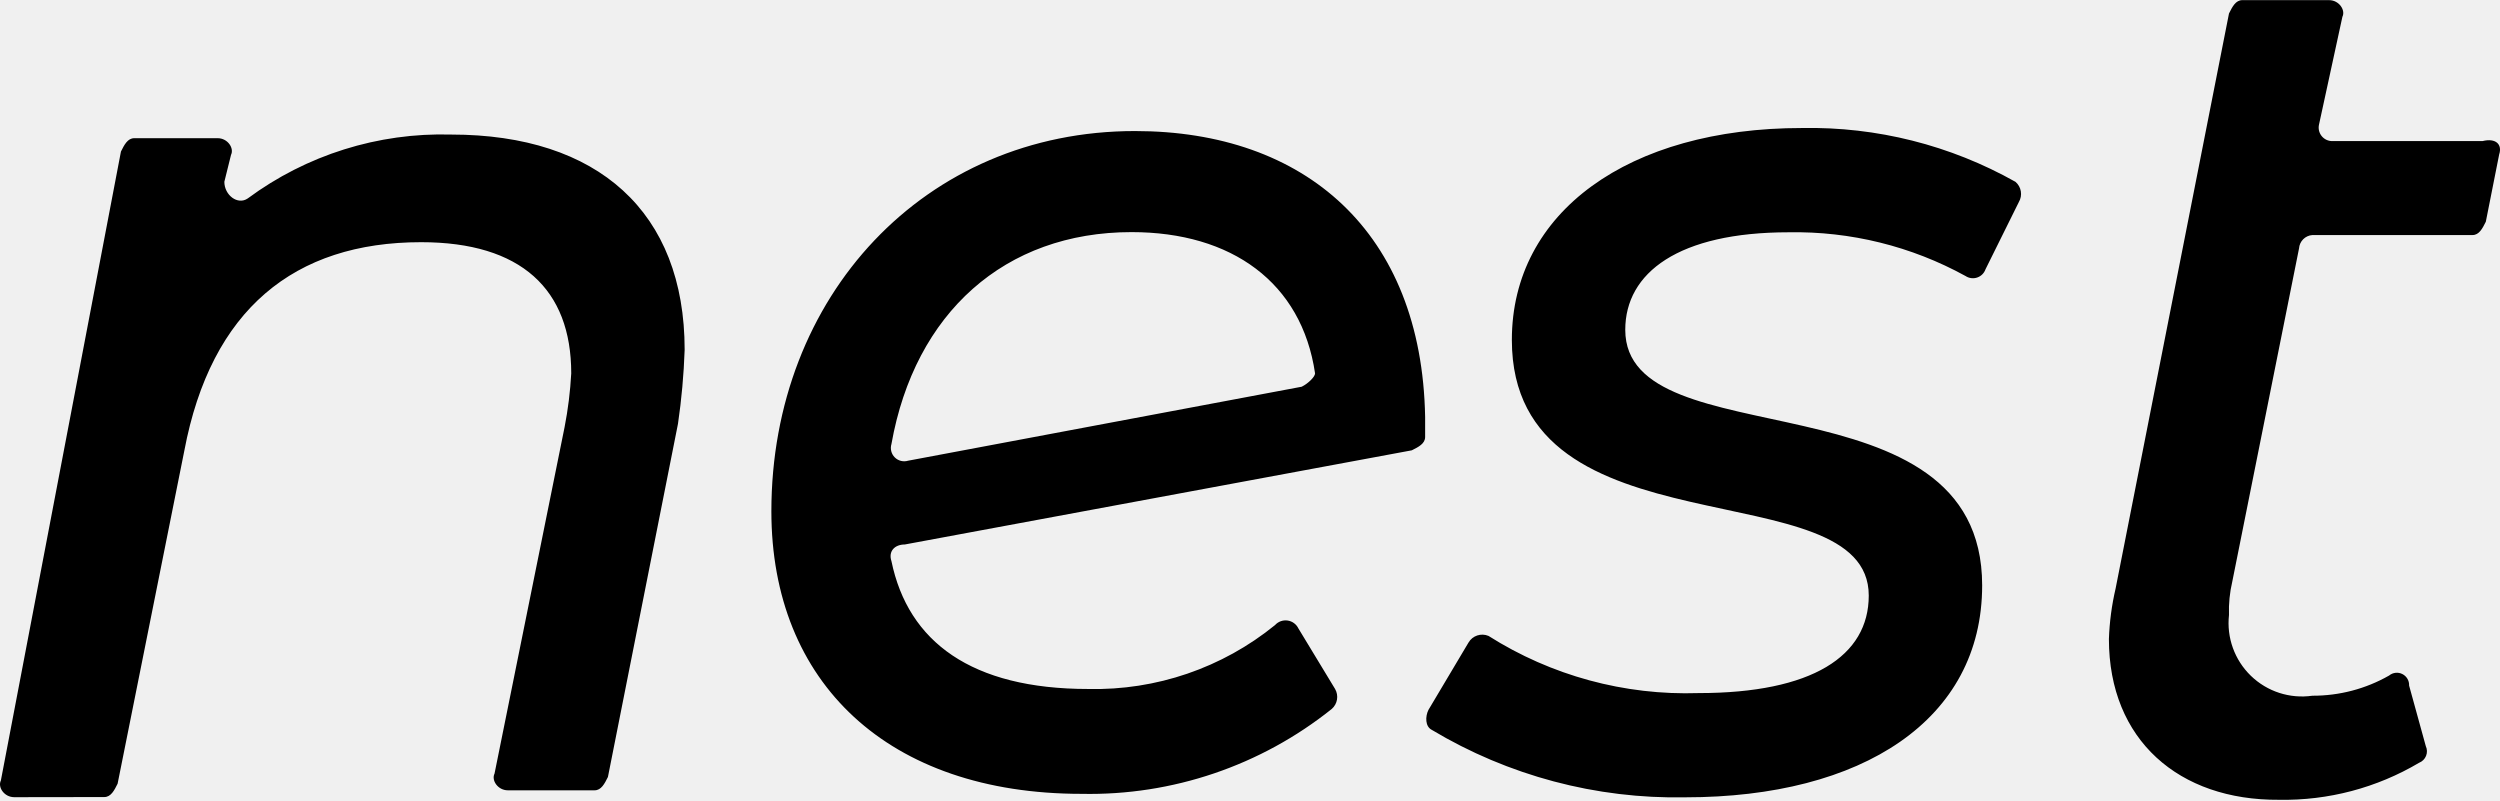
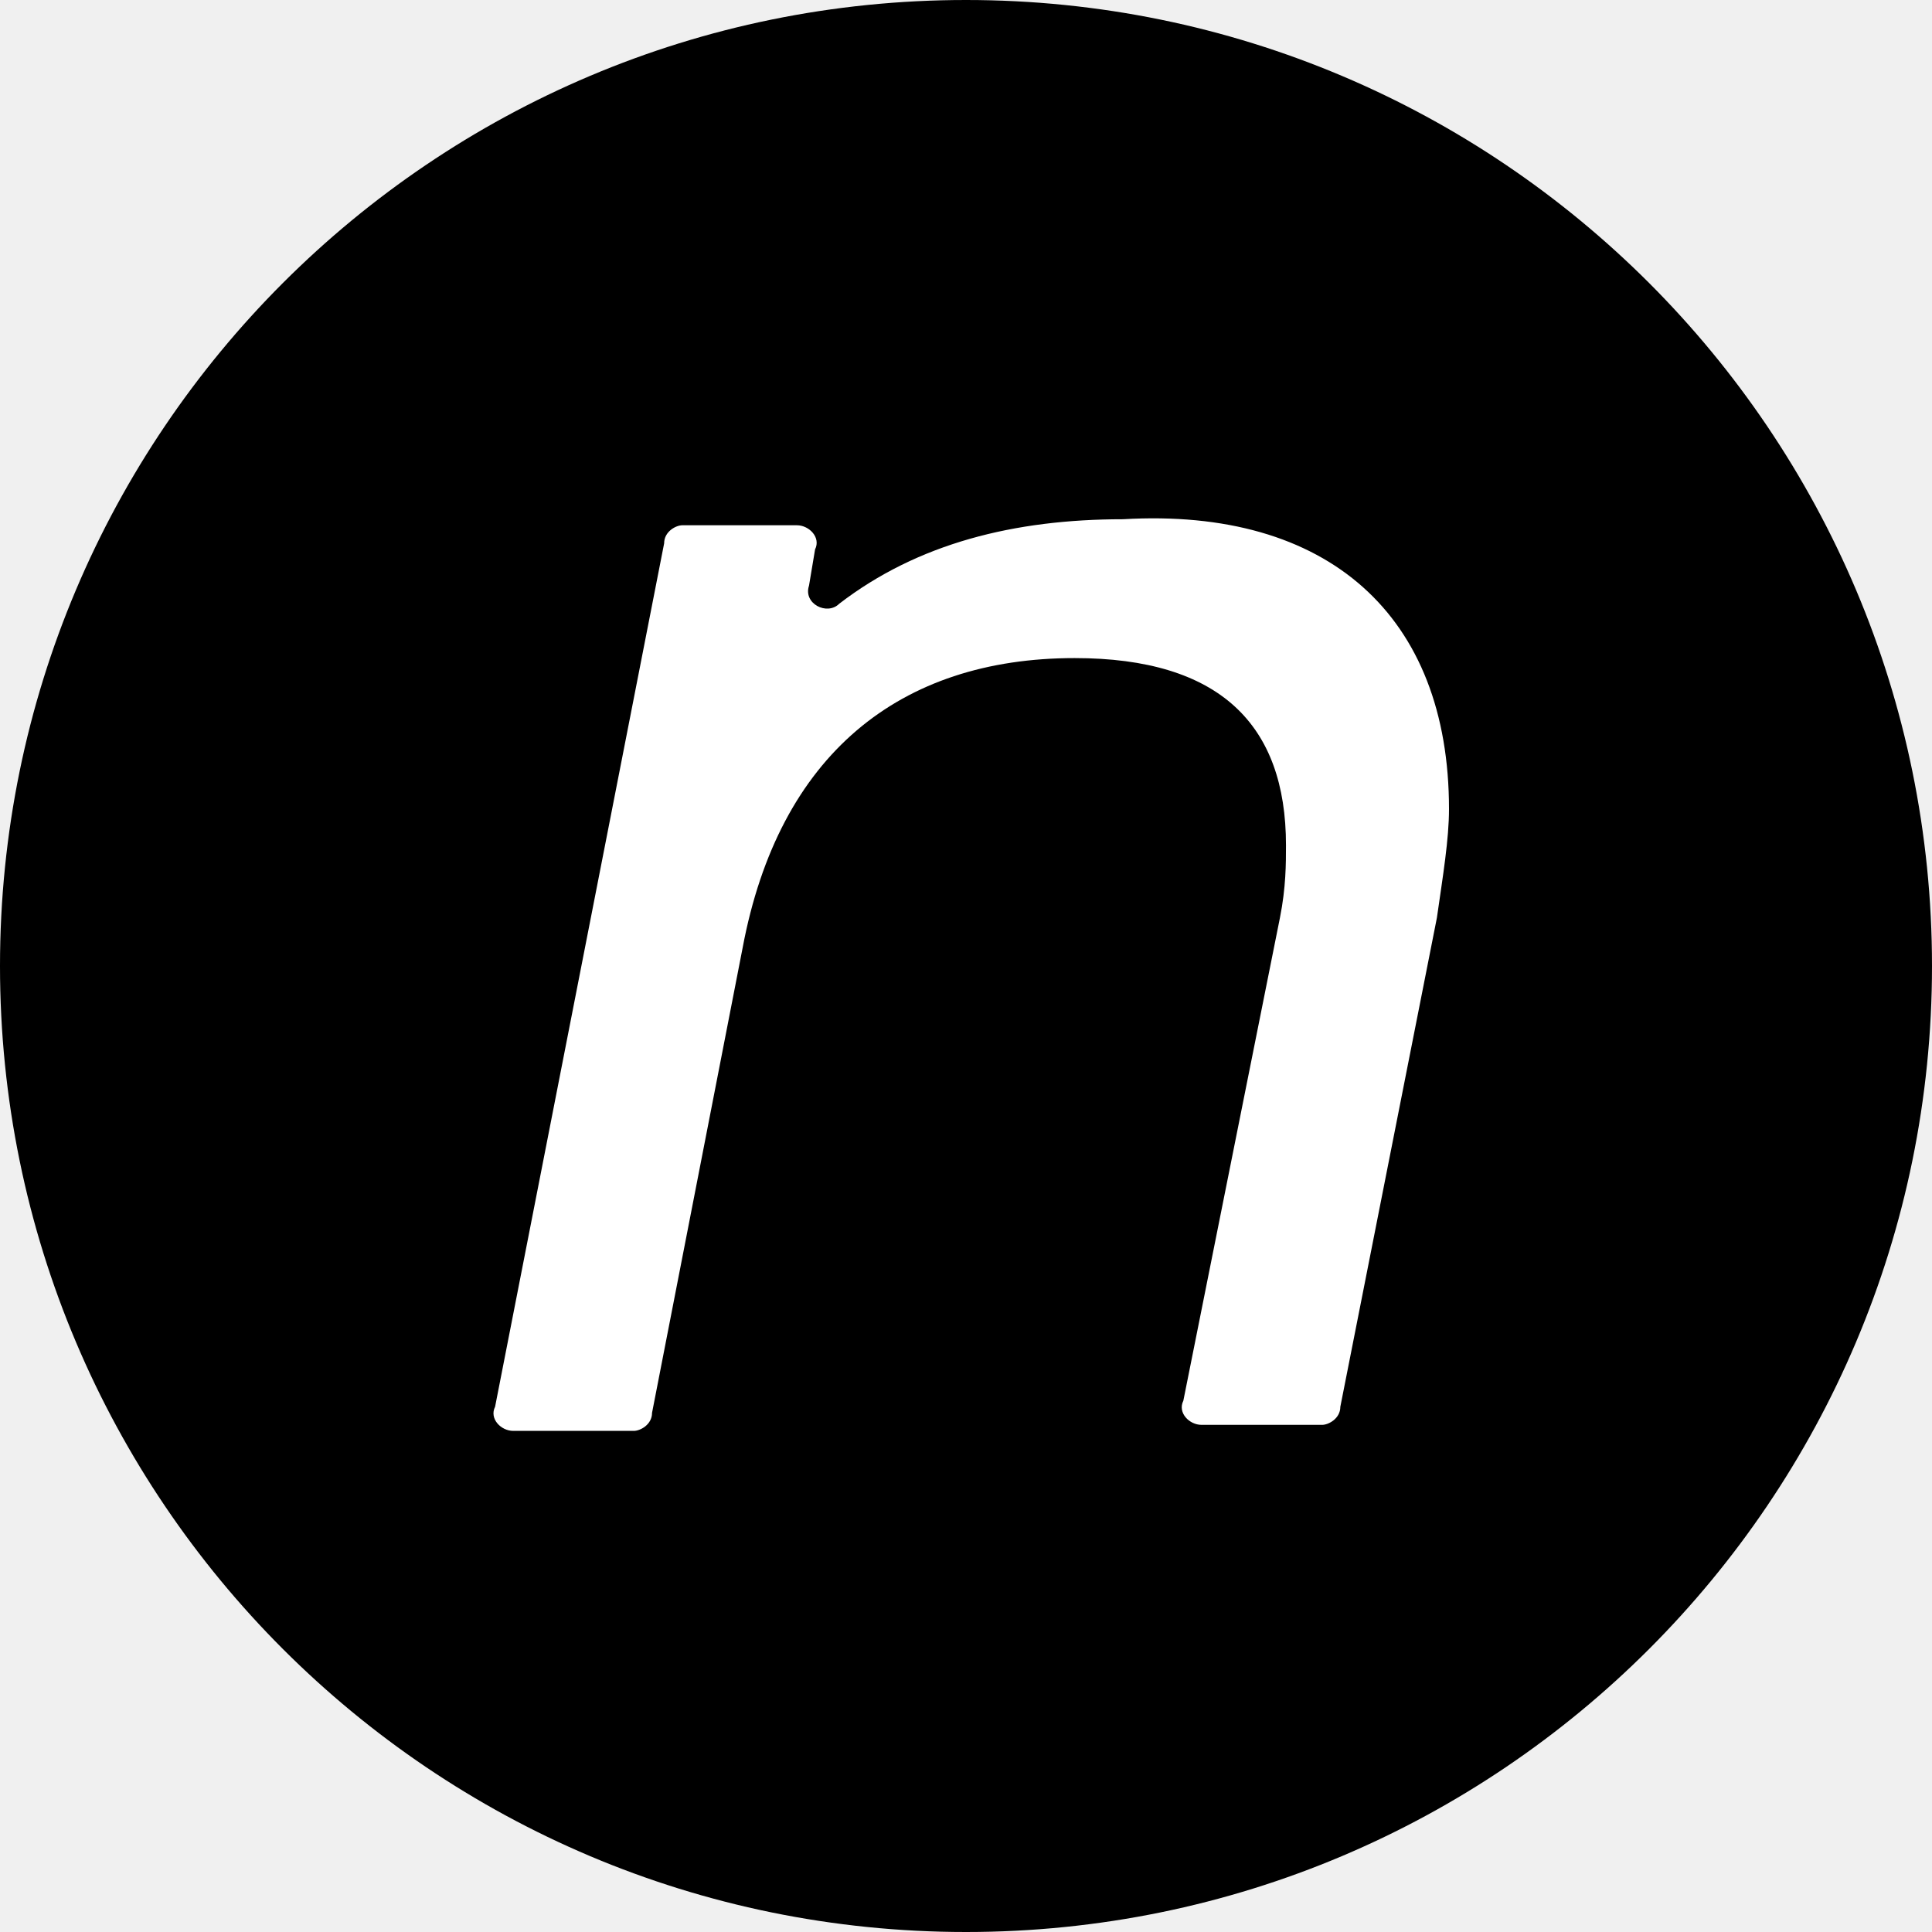
- <svg xmlns="http://www.w3.org/2000/svg" width="74.951" height="24" viewBox="0 0 74.951 24">
-   <g id="nest" transform="translate(-0.574 -0.1)">
-     <path id="nest-2" data-name="nest" d="M-2391.2-35.741a7.832,7.832,0,0,1,.2-1.512l3.4-17.243c.1-.2.2-.4.4-.4h2.6c.3,0,.5.3.4.5l-.7,3.226a.405.405,0,0,0,.4.5h4.5c.4-.1.6.1.5.4l-.4,2.017c-.1.2-.2.4-.4.4h-4.8a.431.431,0,0,0-.4.4l-2,9.983a3.821,3.821,0,0,0-.1,1.008,2.2,2.2,0,0,0,2.5,2.42,4.605,4.605,0,0,0,2.3-.605.367.367,0,0,1,.6.3l.5,1.815a.369.369,0,0,1-.2.5,7.96,7.96,0,0,1-4.2,1.11C-2389.1-30.9-2391.2-32.715-2391.2-35.741Zm-20.3,2.723c-.2-.1-.2-.4-.1-.6l1.2-2.017a.478.478,0,0,1,.6-.2,11.08,11.08,0,0,0,6.3,1.714c3.4,0,5.1-1.109,5.1-2.924,0-3.832-10.7-1.109-10.7-7.664,0-3.832,3.5-6.353,8.7-6.353a12.554,12.554,0,0,1,6.4,1.614.479.479,0,0,1,.1.605l-1,2.017a.4.4,0,0,1-.6.2,10.6,10.6,0,0,0-5.3-1.31c-3.3,0-4.9,1.21-4.9,2.924,0,3.932,10.7,1.21,10.7,7.663,0,4.034-3.6,6.353-8.9,6.353A14.251,14.251,0,0,1-2411.5-33.018ZM-2454-31c-.3,0-.5-.3-.4-.5l3.6-18.857c.1-.2.2-.4.4-.4h2.5c.3,0,.5.3.4.5l-.2.807c0,.4.4.706.7.5a9.788,9.788,0,0,1,6.1-1.916c4.4,0,7,2.319,7,6.454a20.091,20.091,0,0,1-.2,2.218l-2.1,10.588c-.1.2-.2.4-.4.4h-2.6c-.3,0-.5-.3-.4-.5l2.1-10.387a11.736,11.736,0,0,0,.2-1.614c0-2.52-1.5-3.932-4.5-3.932-3.8,0-6.3,2.017-7.1,6.252l-2,9.983c-.1.2-.2.4-.4.4Zm22.7-8.571c0-6.454,4.6-11.4,10.9-11.4,5.1,0,8.6,3.026,8.7,8.572v.6c0,.2-.2.3-.4.4l-15.2,2.823c-.3,0-.5.2-.4.5.5,2.42,2.4,3.832,5.9,3.832a8.563,8.563,0,0,0,5.6-1.916.426.426,0,0,1,.7.1l1.1,1.815a.478.478,0,0,1-.1.6A11.62,11.62,0,0,1-2422-31.1C-2427.8-31.1-2431.3-34.429-2431.3-39.572Zm3.6-2.017a.4.4,0,0,0,.5.5l11.8-2.218c.2-.1.4-.3.4-.4-.4-2.723-2.5-4.235-5.5-4.235C-2424.3-47.942-2427-45.522-2427.7-41.589Z" transform="translate(2455 55)" />
-   </g>
+ <svg xmlns="http://www.w3.org/2000/svg" width="66" height="66" viewBox="0 0 66 66" fill="none">
+   <path d="M33 66C51.225 66 66 51.225 66 33C66 14.775 51.225 0 33 0C14.775 0 0 14.775 0 33C0 51.225 14.775 66 33 66Z" fill="black" />
+   <path d="M49.5 27.637C49.5 28.669 49.294 29.906 49.087 31.35L45.788 48.056C45.788 48.469 45.375 48.675 45.169 48.675H41.044C40.631 48.675 40.219 48.263 40.425 47.85L43.725 31.35C43.931 30.319 43.931 29.494 43.931 28.875C43.931 24.75 41.663 22.481 36.712 22.481C30.731 22.481 26.606 25.781 25.369 32.381L22.275 48.263C22.275 48.675 21.863 48.881 21.656 48.881H17.531C17.119 48.881 16.706 48.469 16.913 48.056L22.688 18.562C22.688 18.15 23.1 17.944 23.306 17.944H27.225C27.637 17.944 28.05 18.356 27.844 18.769L27.637 20.006C27.431 20.625 28.256 21.038 28.669 20.625C31.35 18.562 34.65 17.738 38.362 17.738C45.375 17.325 49.5 21.038 49.5 27.637Z" fill="white" />
</svg>
